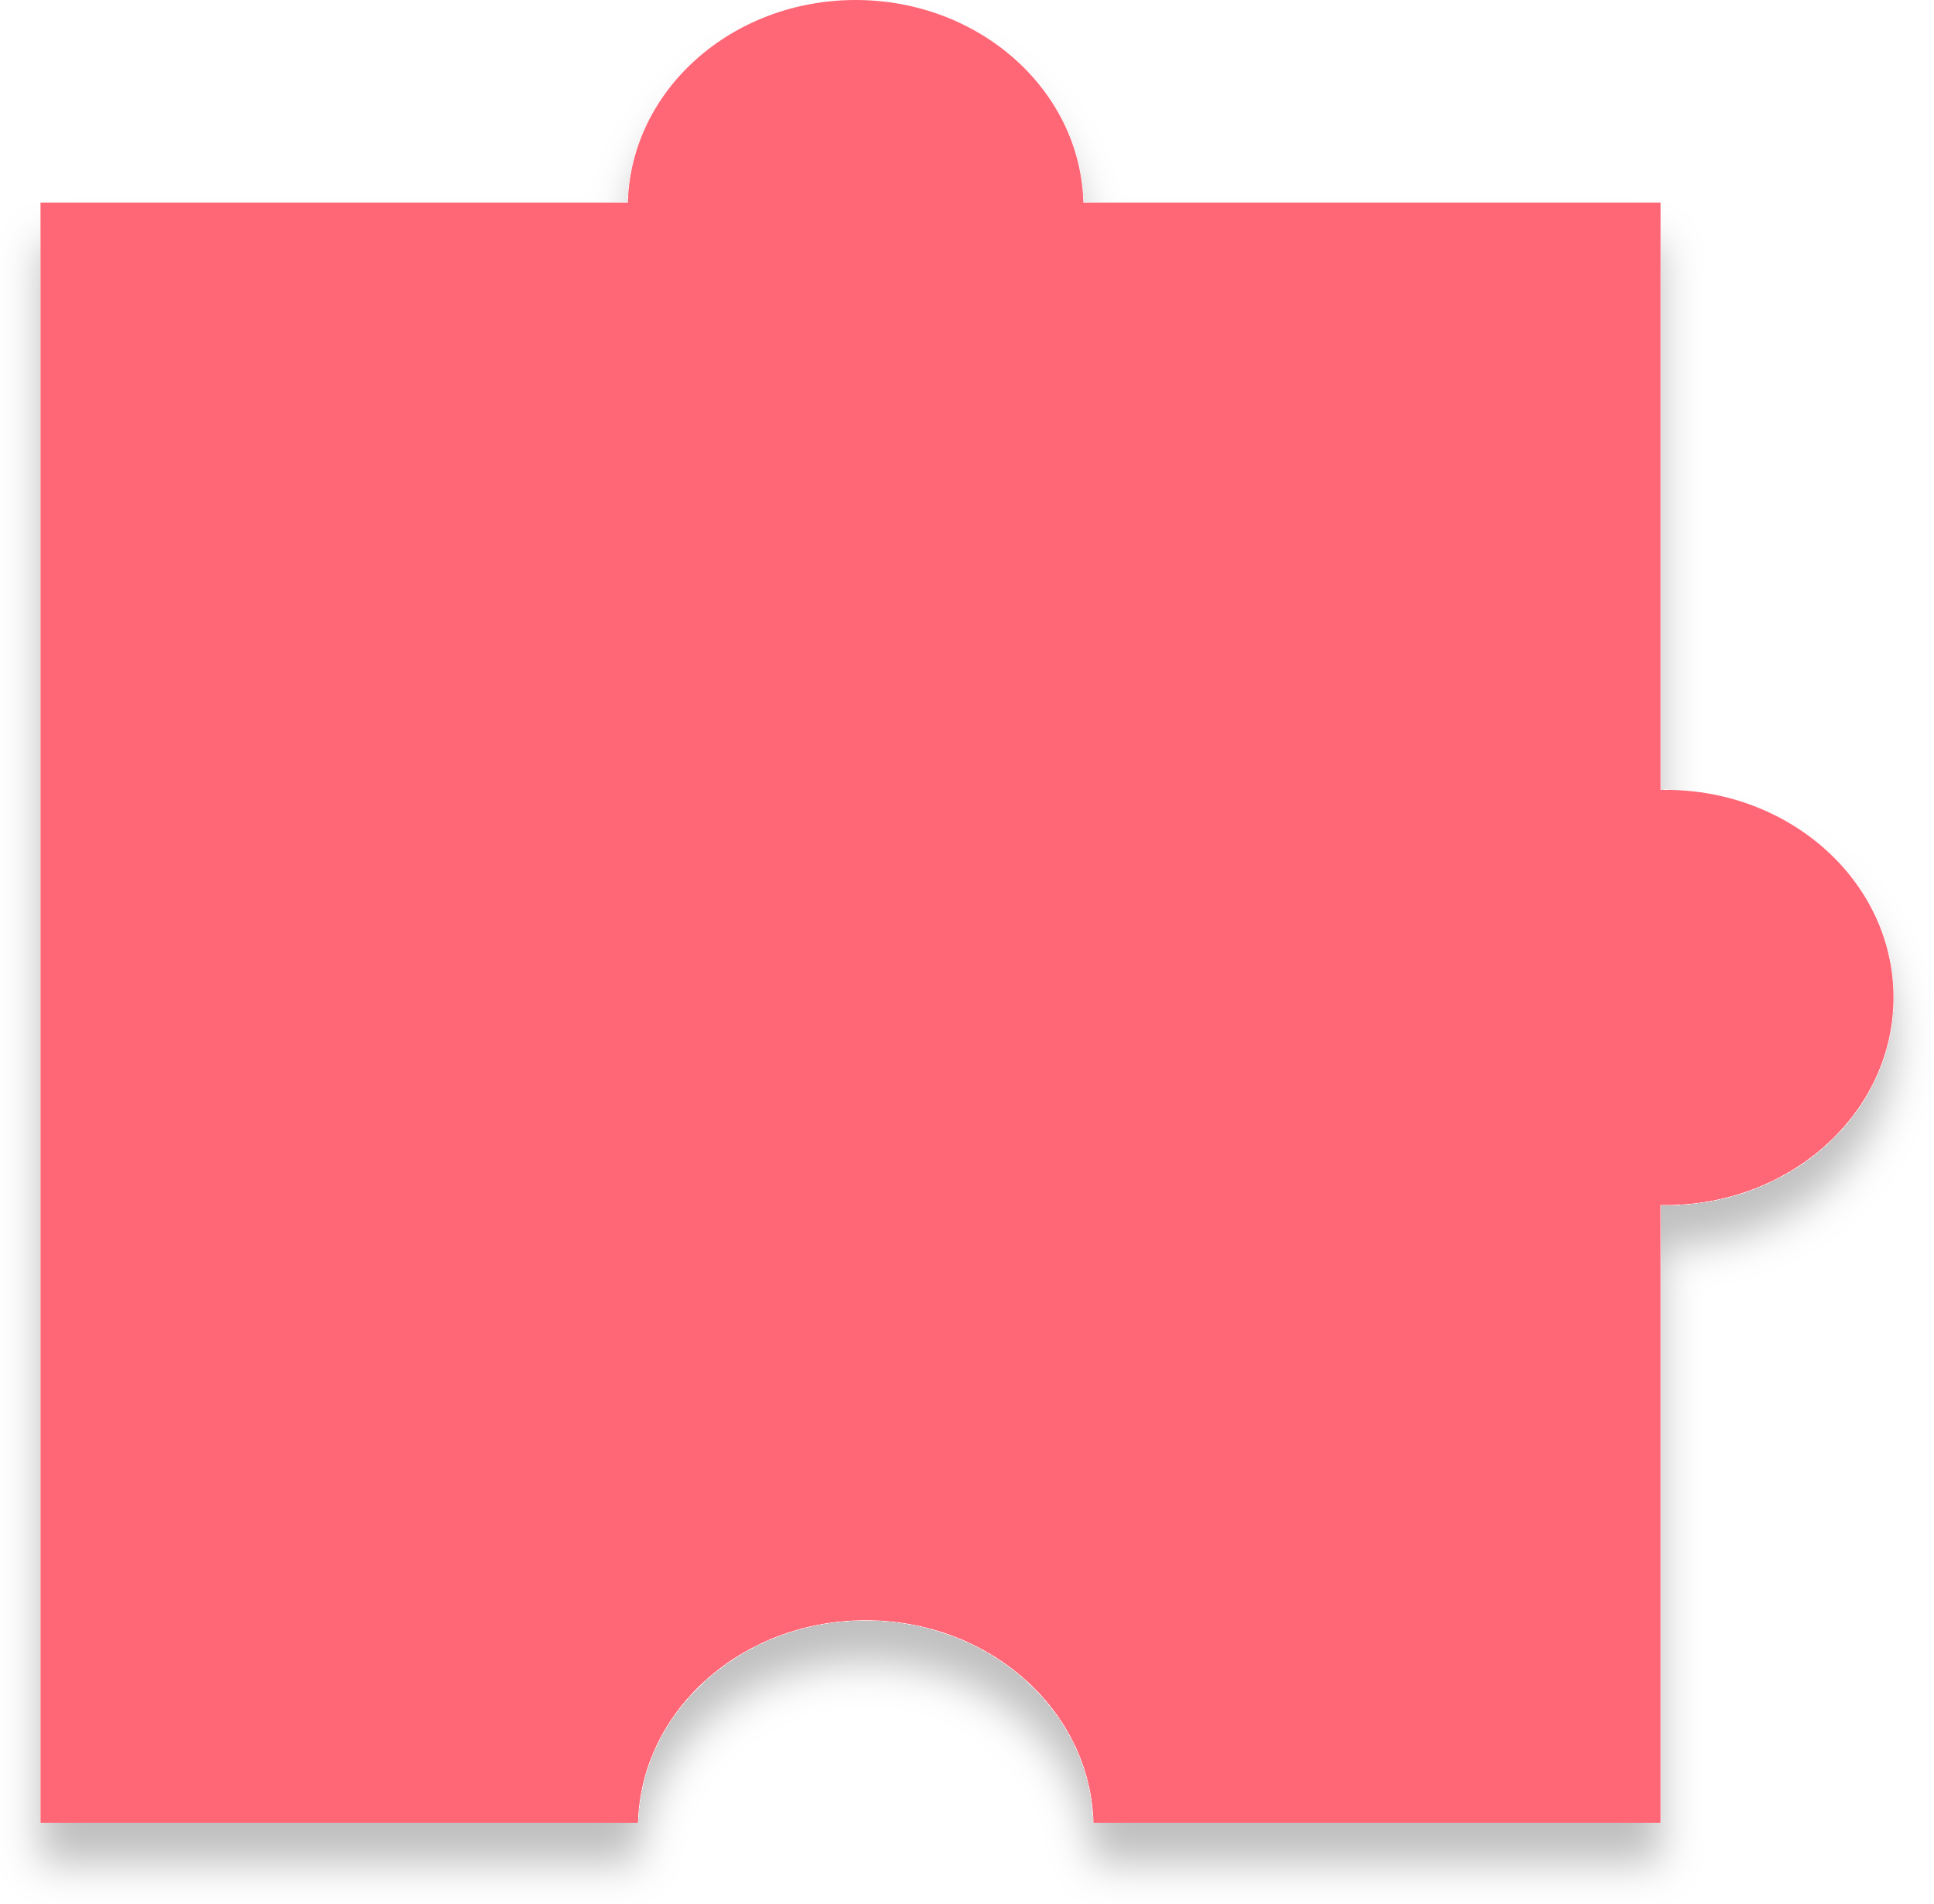
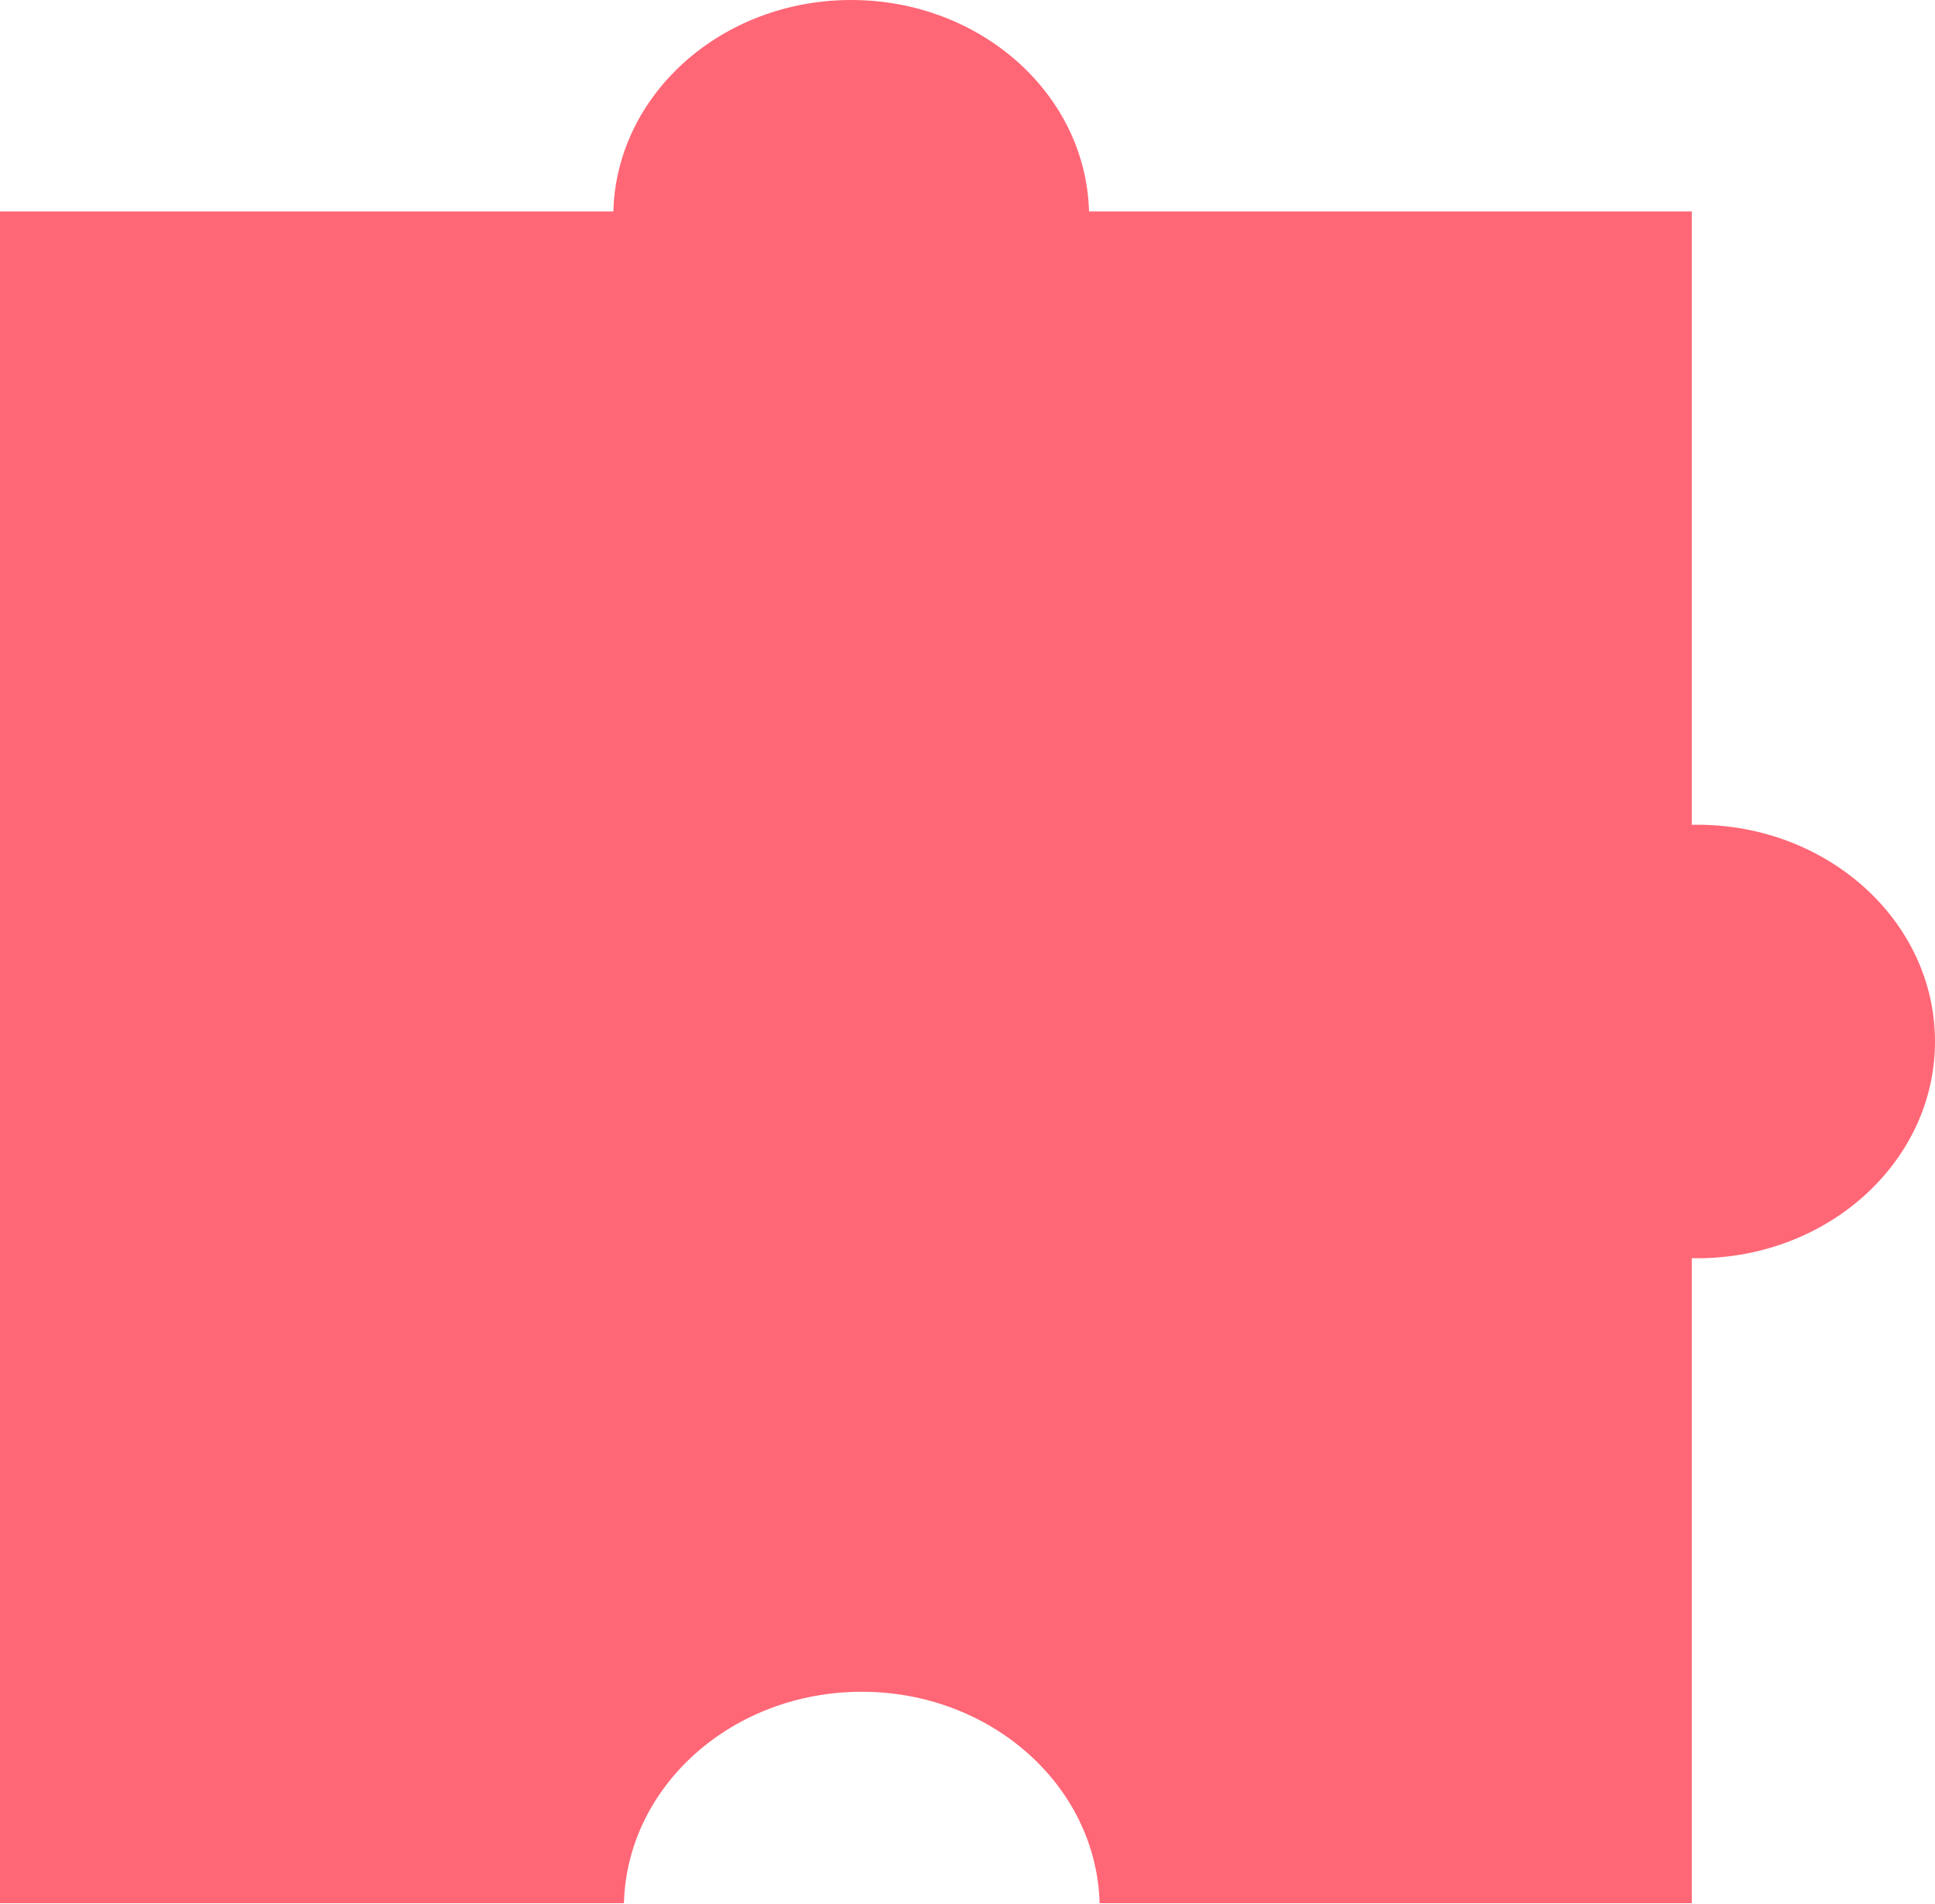
- <svg xmlns="http://www.w3.org/2000/svg" width="191" height="188" viewBox="0 0 191 188" fill="none">
-   <g filter="url(#filter0_d_1532_74)">
-     <path d="M84.5 0C96.743 0 106.701 8.909 106.992 20H164V78.006C164.166 78.003 164.333 78 164.5 78C176.926 78 187 87.178 187 98.5C187 109.822 176.926 119 164.5 119C164.333 119 164.166 118.996 164 118.993L164 180L107.992 180C107.701 168.909 97.743 160 85.5 160C73.257 160 63.299 168.909 63.008 180L4 180L4 20L62.008 20C62.299 8.909 72.257 0 84.5 0Z" fill="#FF6776" />
-   </g>
-   <defs>
-     <filter id="filter0_d_1532_74" x="0" y="0" width="191" height="188" filterUnits="userSpaceOnUse" color-interpolation-filters="sRGB">
-       <feFlood flood-opacity="0" result="BackgroundImageFix" />
-       <feColorMatrix in="SourceAlpha" type="matrix" values="0 0 0 0 0 0 0 0 0 0 0 0 0 0 0 0 0 0 127 0" result="hardAlpha" />
-       <feOffset dy="4" />
-       <feGaussianBlur stdDeviation="2" />
-       <feComposite in2="hardAlpha" operator="out" />
-       <feColorMatrix type="matrix" values="0 0 0 0 0 0 0 0 0 0 0 0 0 0 0 0 0 0 0.25 0" />
-       <feBlend mode="normal" in2="BackgroundImageFix" result="effect1_dropShadow_1532_74" />
-       <feBlend mode="normal" in="SourceGraphic" in2="effect1_dropShadow_1532_74" result="shape" />
-     </filter>
-   </defs>
+ <svg xmlns="http://www.w3.org/2000/svg" width="183" height="180" viewBox="0 0 183 180" fill="none">
+   <path d="M80.5 0C92.743 0 102.701 8.909 102.992 20H160V78.006C160.166 78.003 160.333 78 160.5 78C172.926 78 183 87.178 183 98.5C183 109.822 172.926 119 160.5 119C160.333 119 160.166 118.996 160 118.993V180H103.992C103.701 168.909 93.743 160 81.5 160C69.257 160 59.299 168.909 59.008 180H0L0 20L58.008 20C58.299 8.909 68.257 0 80.5 0Z" fill="#FF6776" />
</svg>
